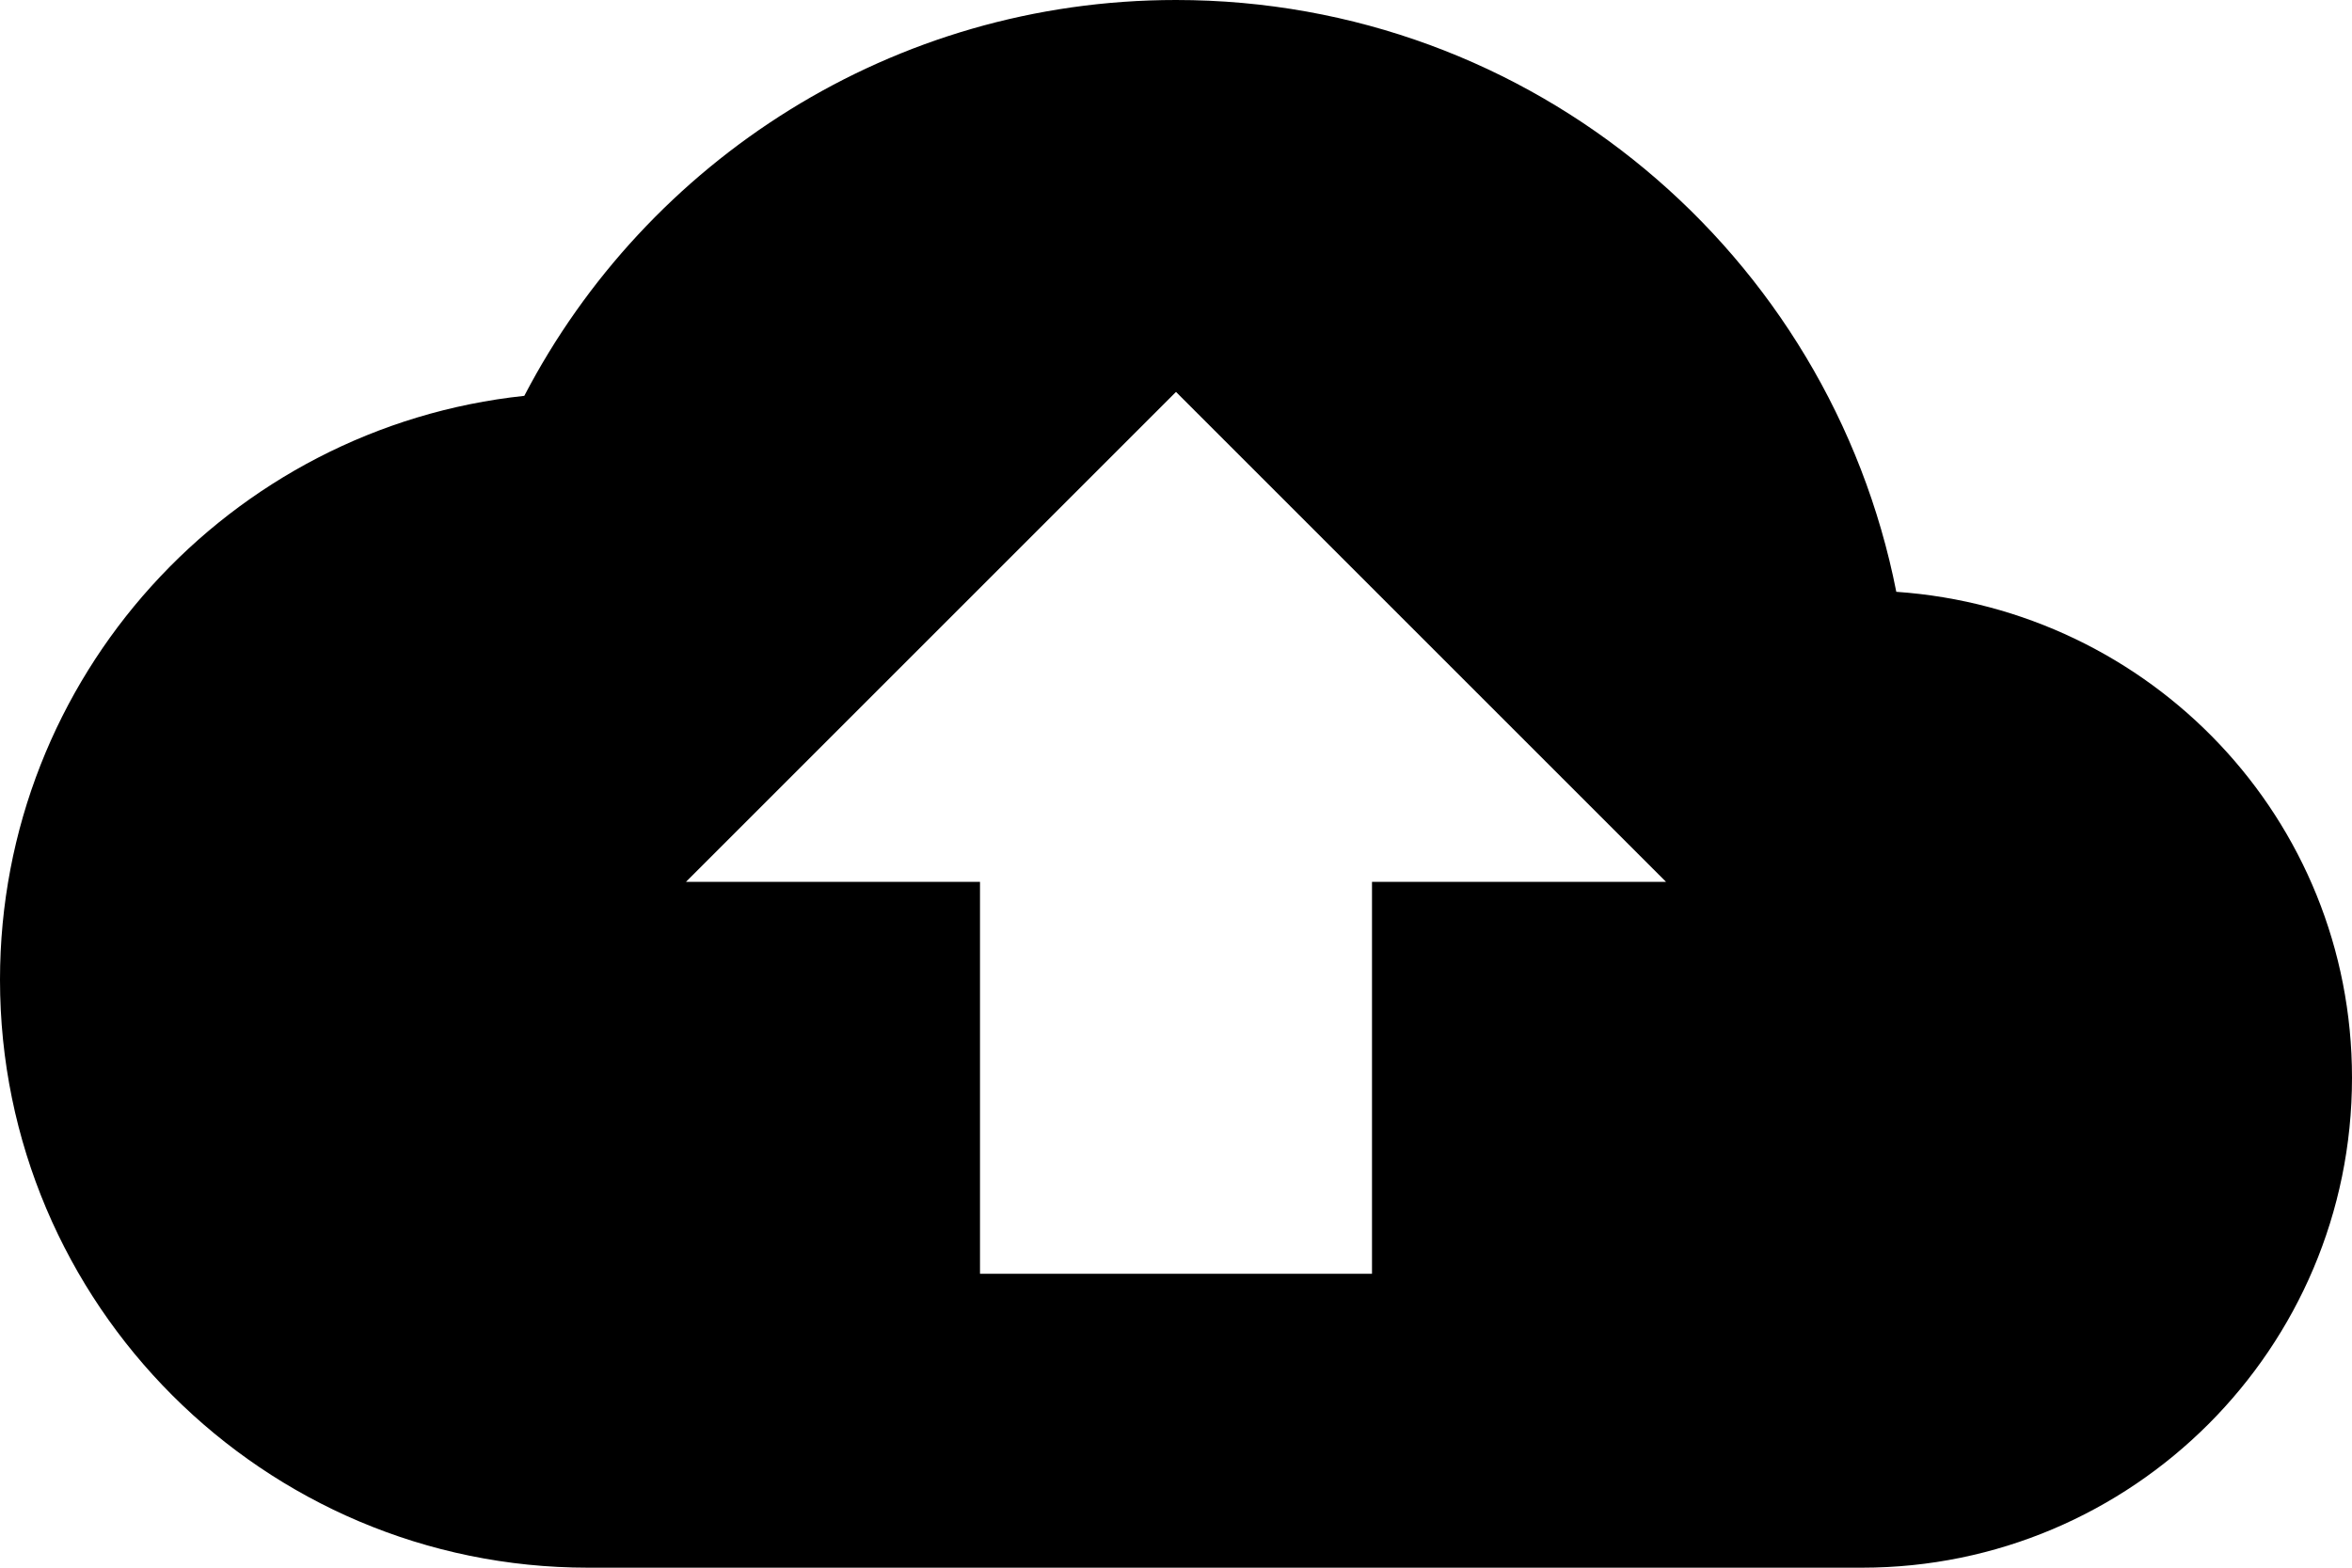
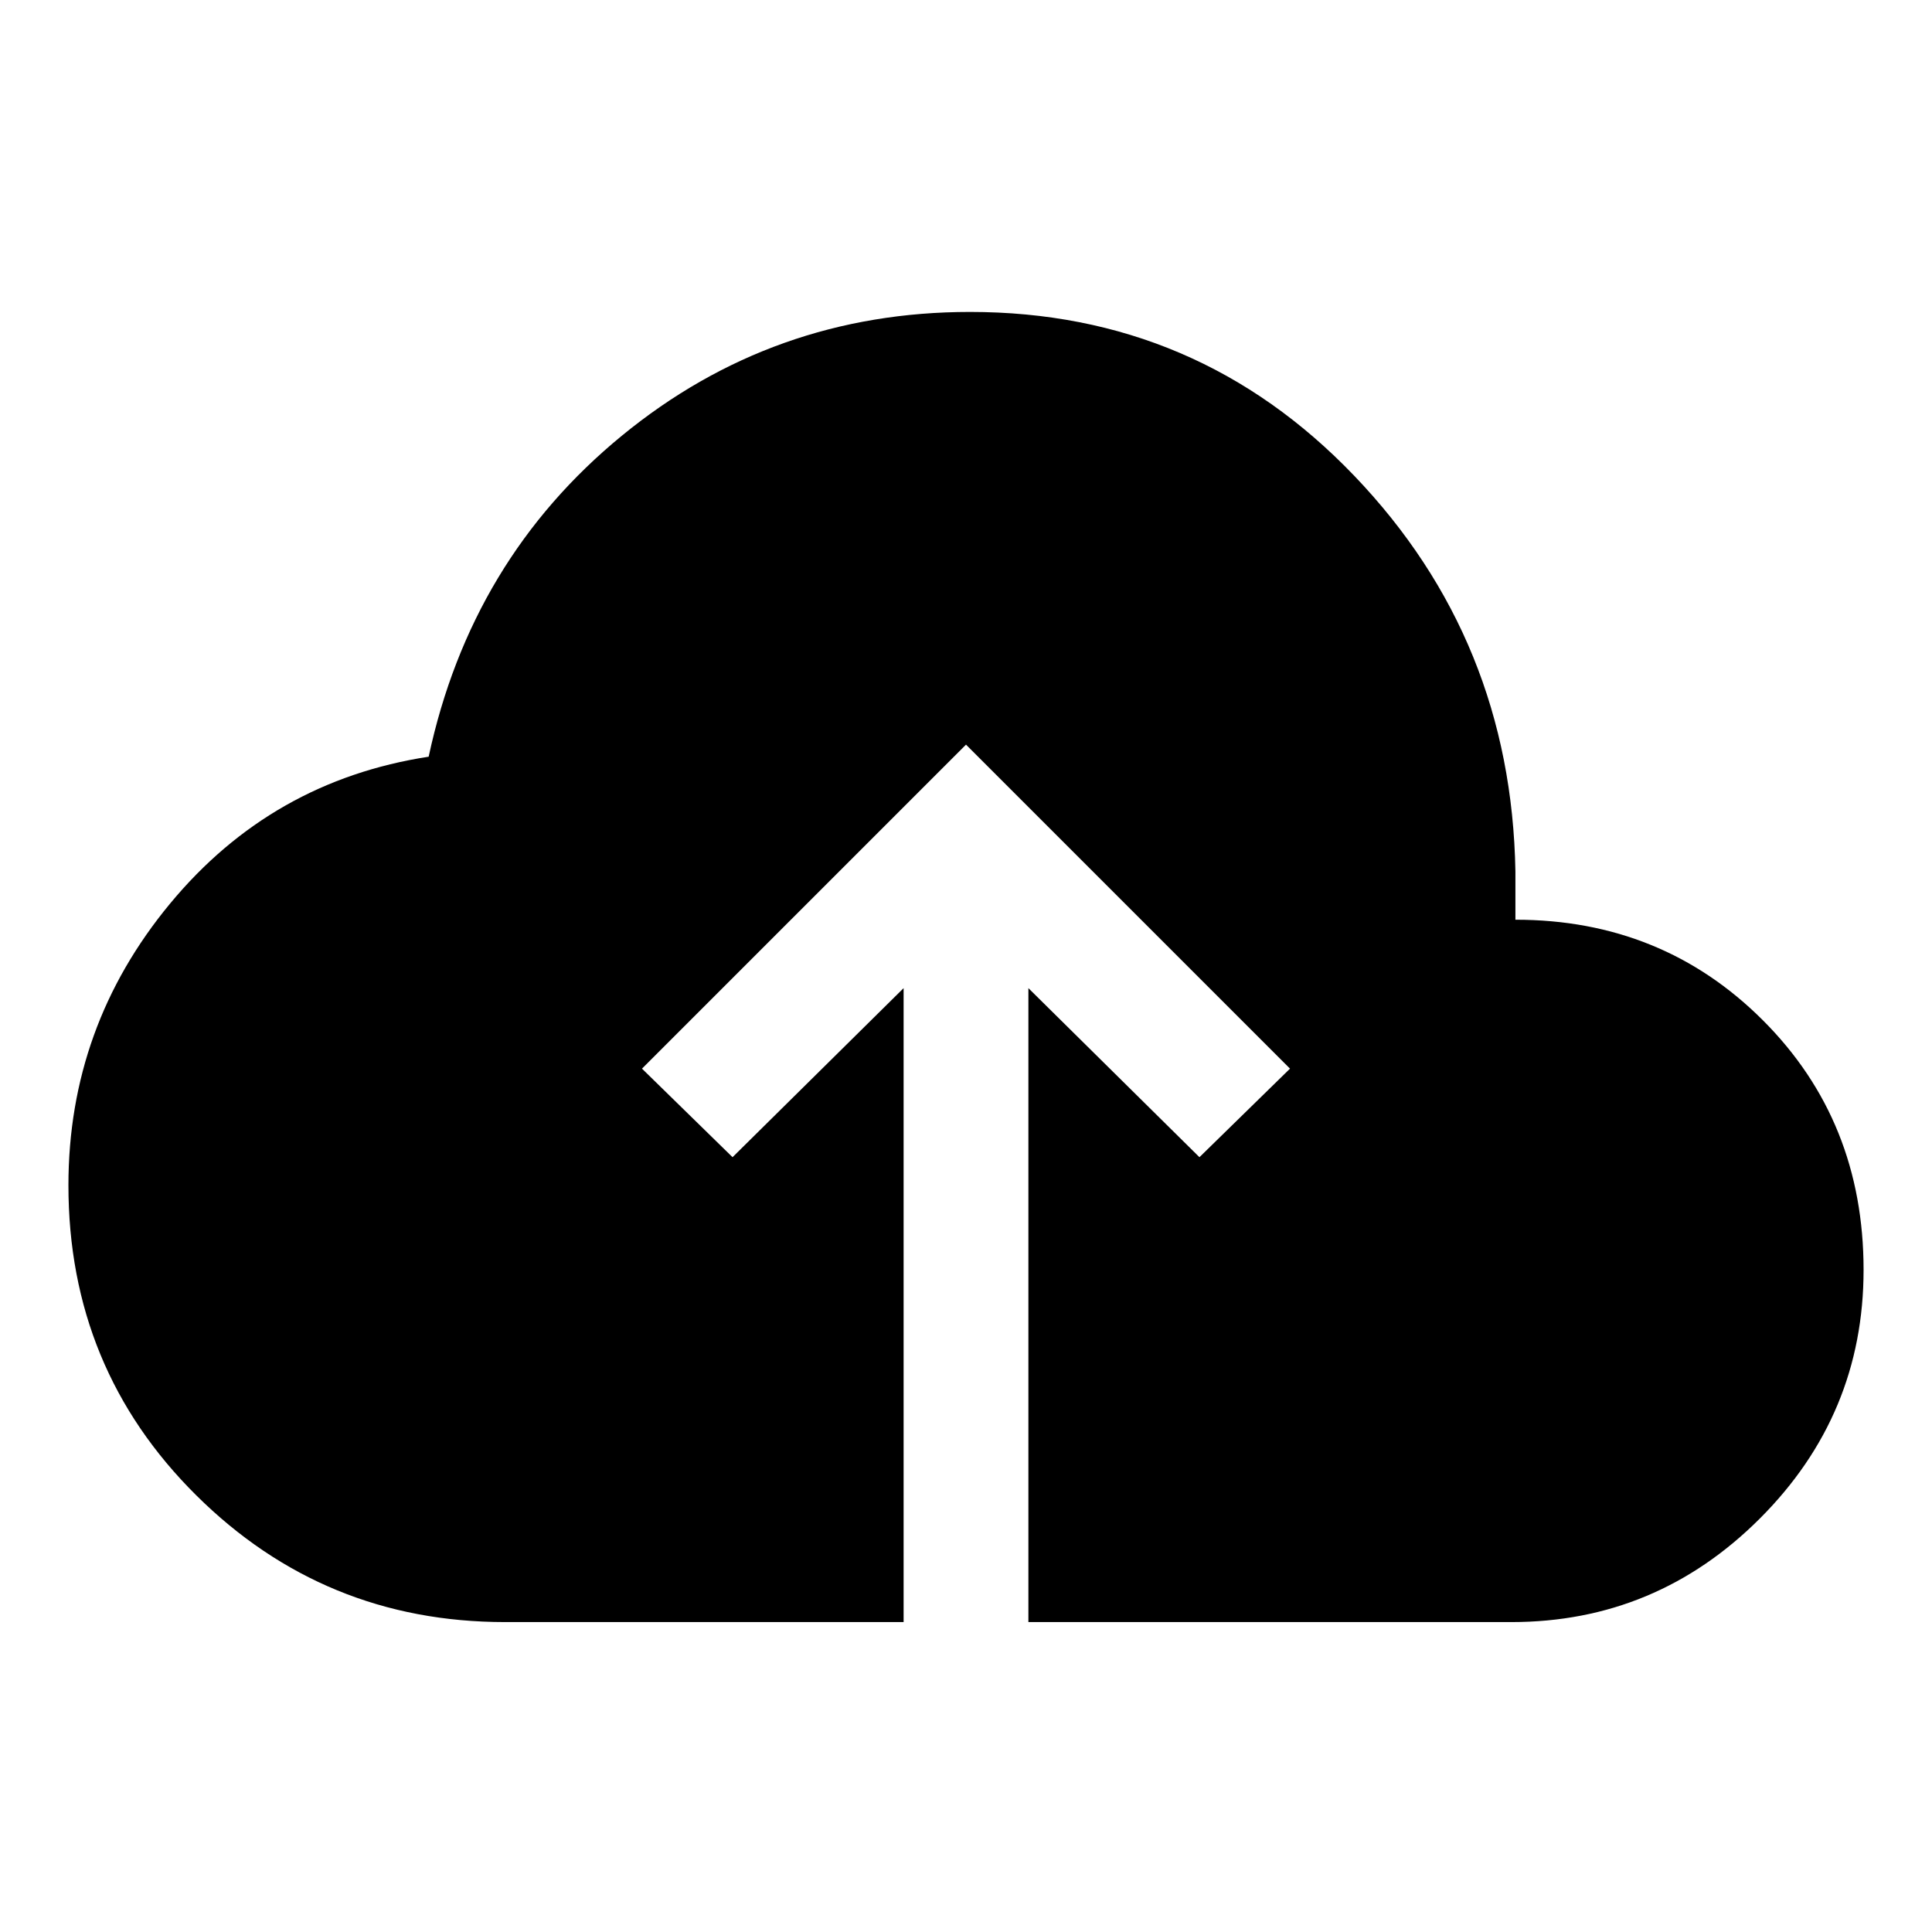
- <svg xmlns="http://www.w3.org/2000/svg" width="96" height="64" viewBox="0 0 96 64" fill="none">
-   <path d="M77.4 24.16C74.68 10.36 62.56 0 48 0C36.44 0 26.4 6.56 21.4 16.16C9.36 17.44 0 27.64 0 40C0 53.24 10.76 64 24 64H76C87.04 64 96 55.04 96 44C96 33.44 87.8 24.88 77.4 24.16ZM56 36V52H40V36H28L48 16L68 36H56Z" fill="black" />
+ <svg xmlns="http://www.w3.org/2000/svg" height="48" width="48">
+   <path d="M22.45 40.3h-9.9q-4.5 0-7.675-3.15T1.7 29.45q0-3.95 2.525-7t6.425-3.65q1.05-4.9 4.8-7.975Q19.2 7.75 24.1 7.75q5.65 0 9.55 4.075 3.9 4.075 4 9.825v1.2q3.65 0 6.15 2.5 2.5 2.5 2.5 6.2 0 3.6-2.575 6.175Q41.15 40.3 37.55 40.3h-12V24.55l4.25 4.2 2.25-2.2L24 18.5l-8.05 8.05 2.25 2.2 4.25-4.2Z" />
</svg>
